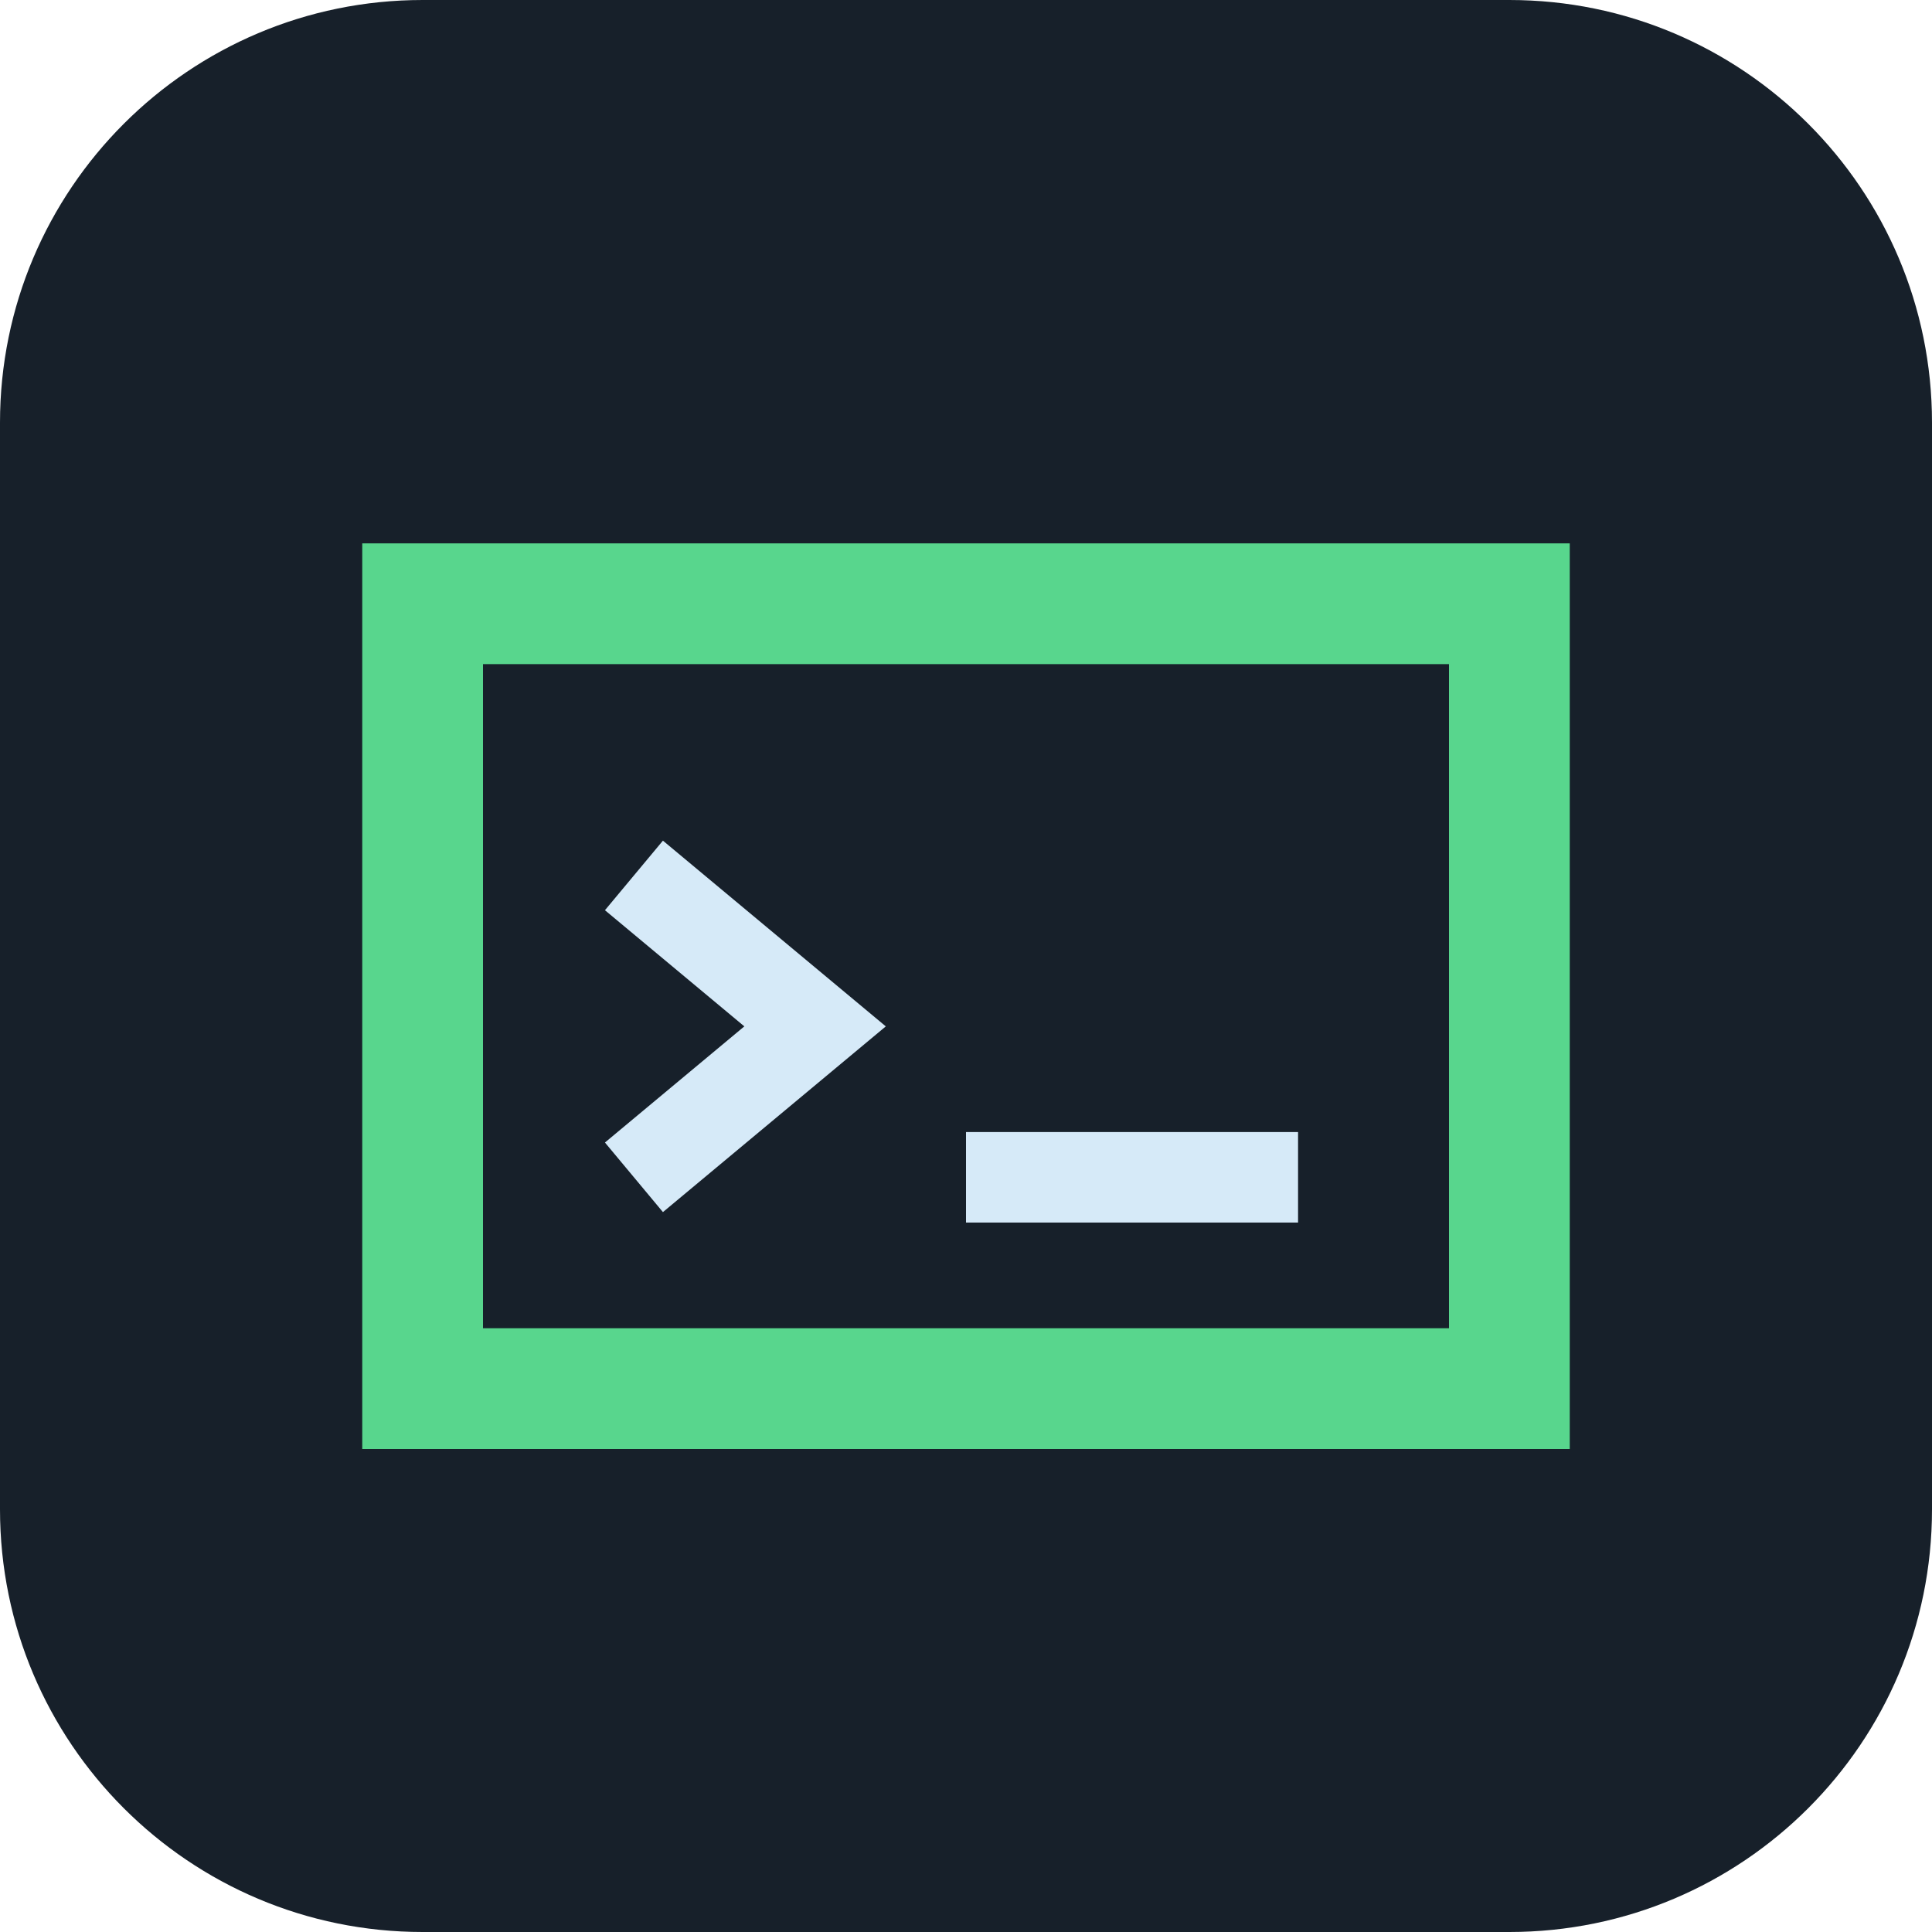
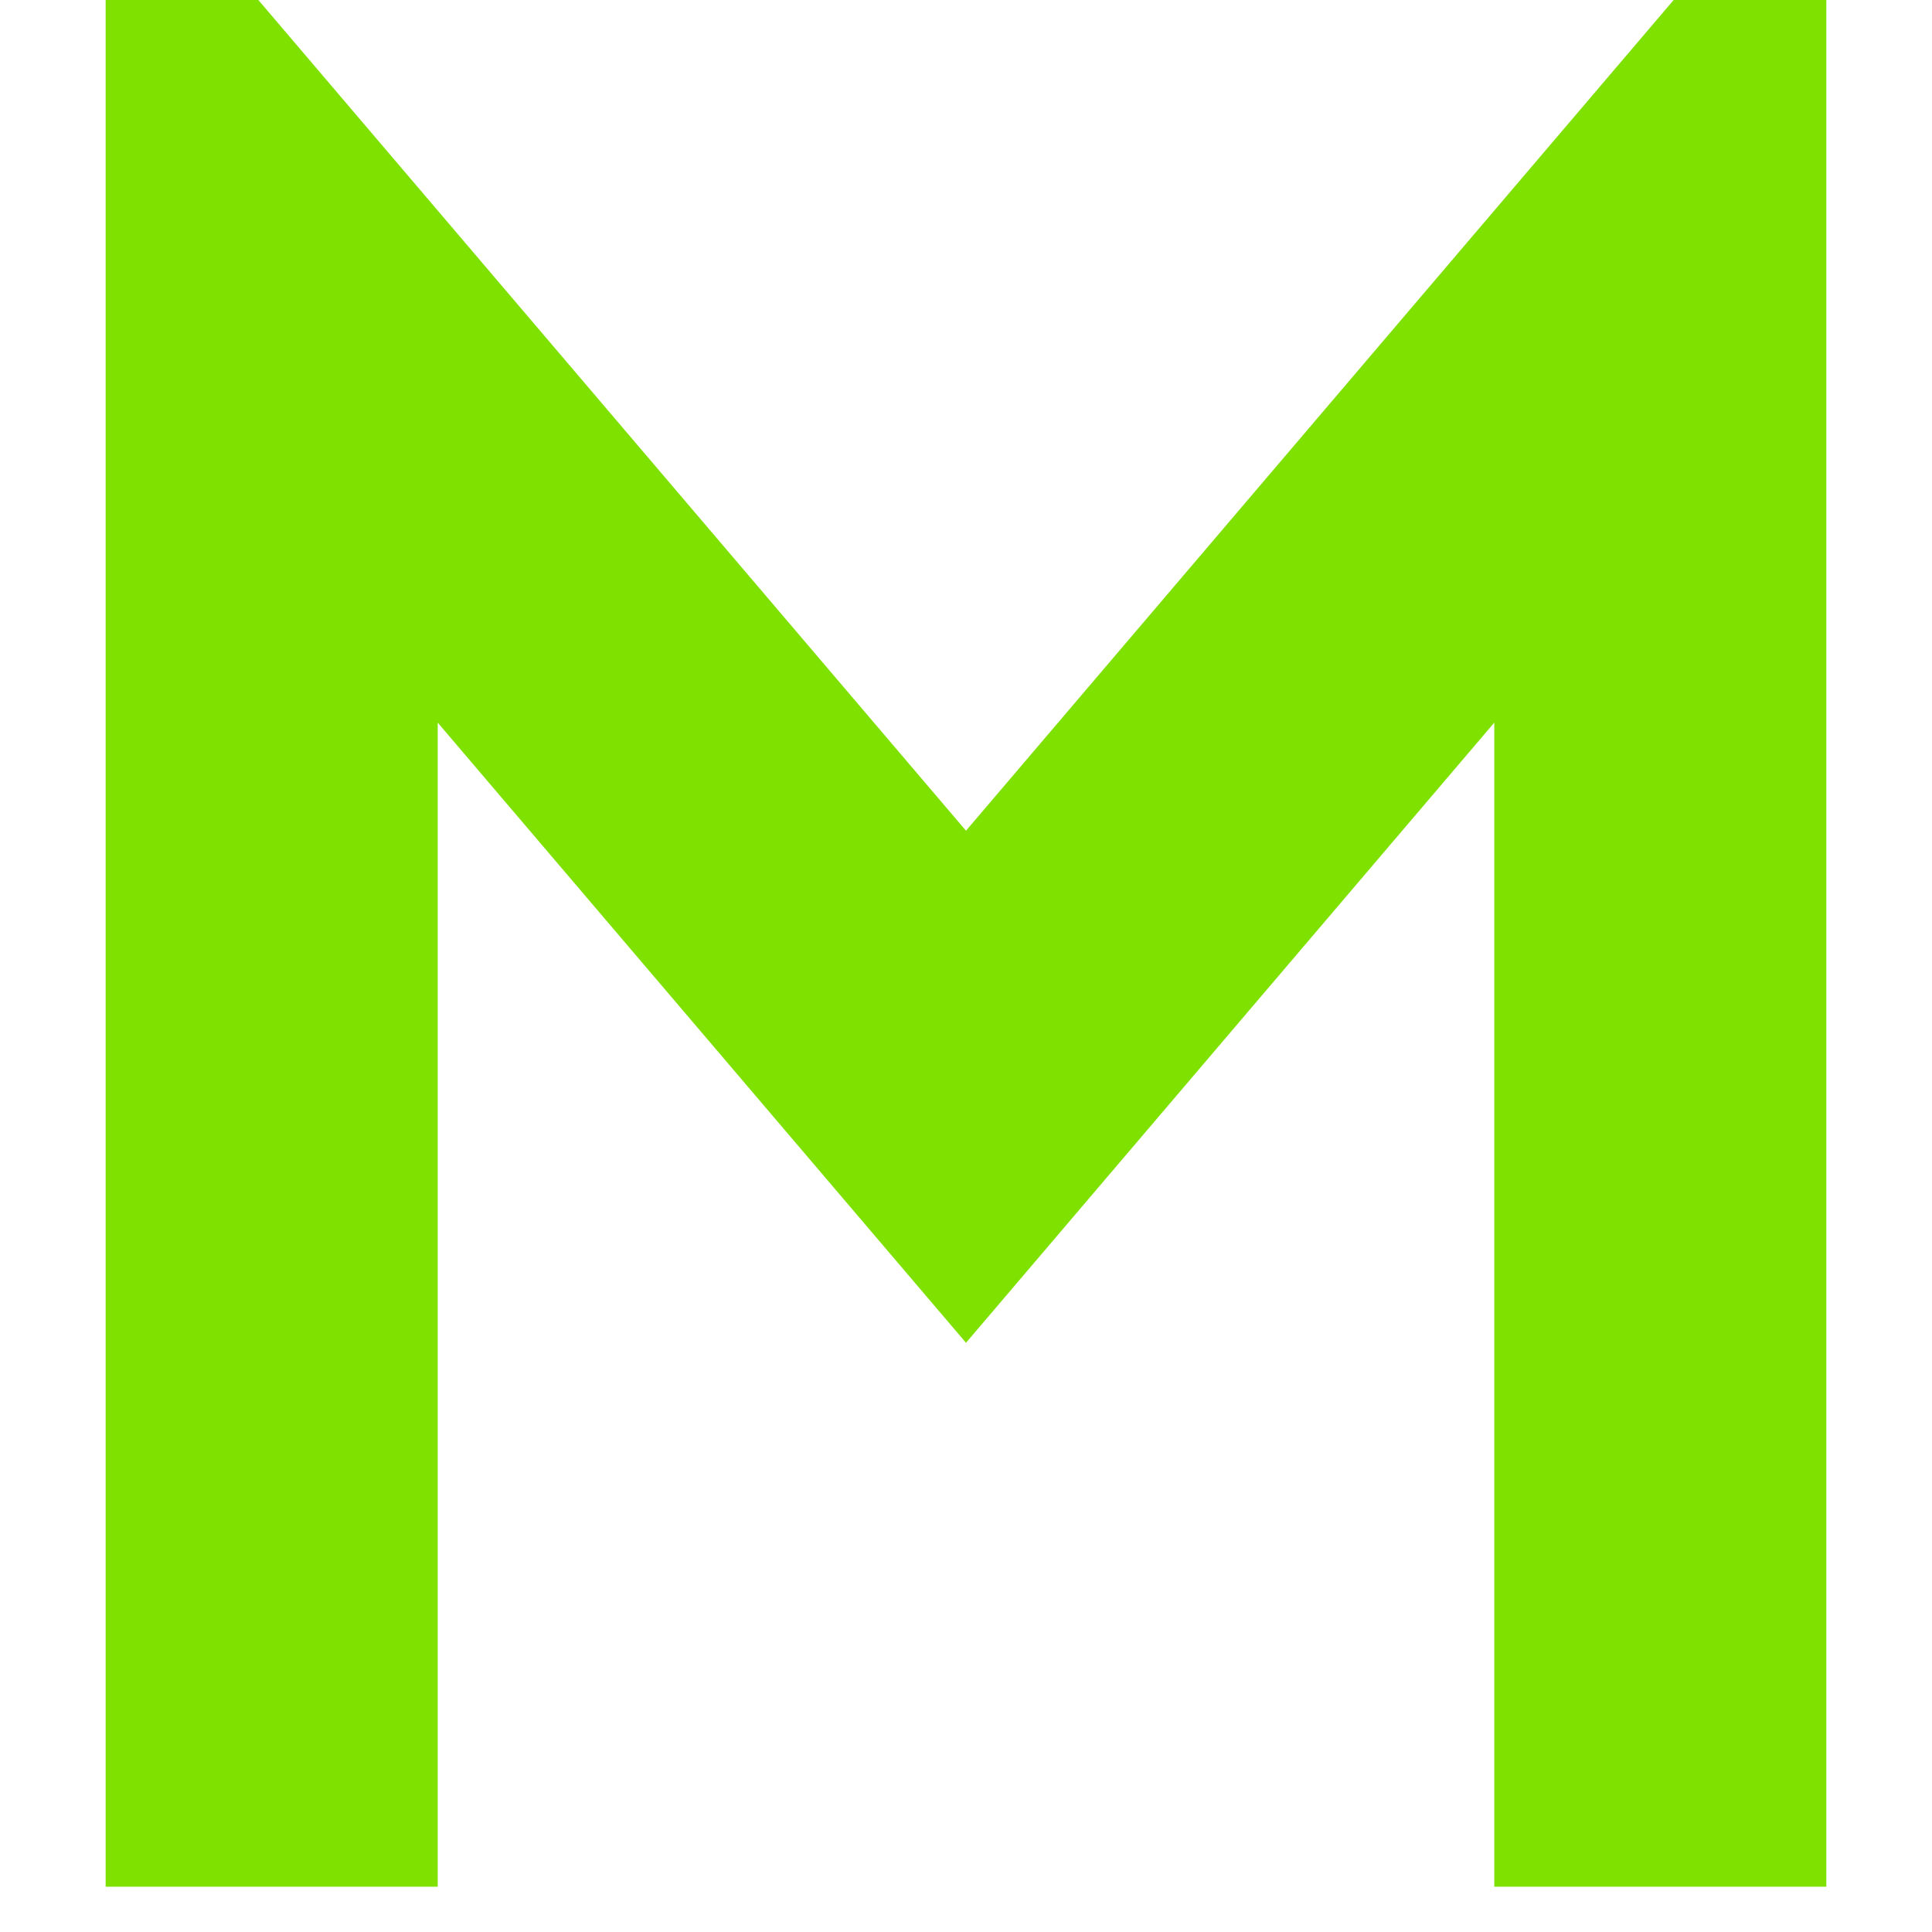
<svg xmlns="http://www.w3.org/2000/svg" viewBox="0 0 64 64">
-   <rect width="64" height="64" rx="14" fill="#17202a" />
-   <path d="M14 20h36v26H14z" fill="none" stroke="#58d68d" stroke-width="4" />
-   <path d="m21 29 6 5-6 5m11 0h11" fill="none" stroke="#d6eaf8" stroke-width="3" />
+   <path d="M9 57V9l23 27L55 9v48" fill="none" stroke="#7EE100" stroke-width="11" stroke-linecap="square" stroke-linejoin="miter" />
</svg>
